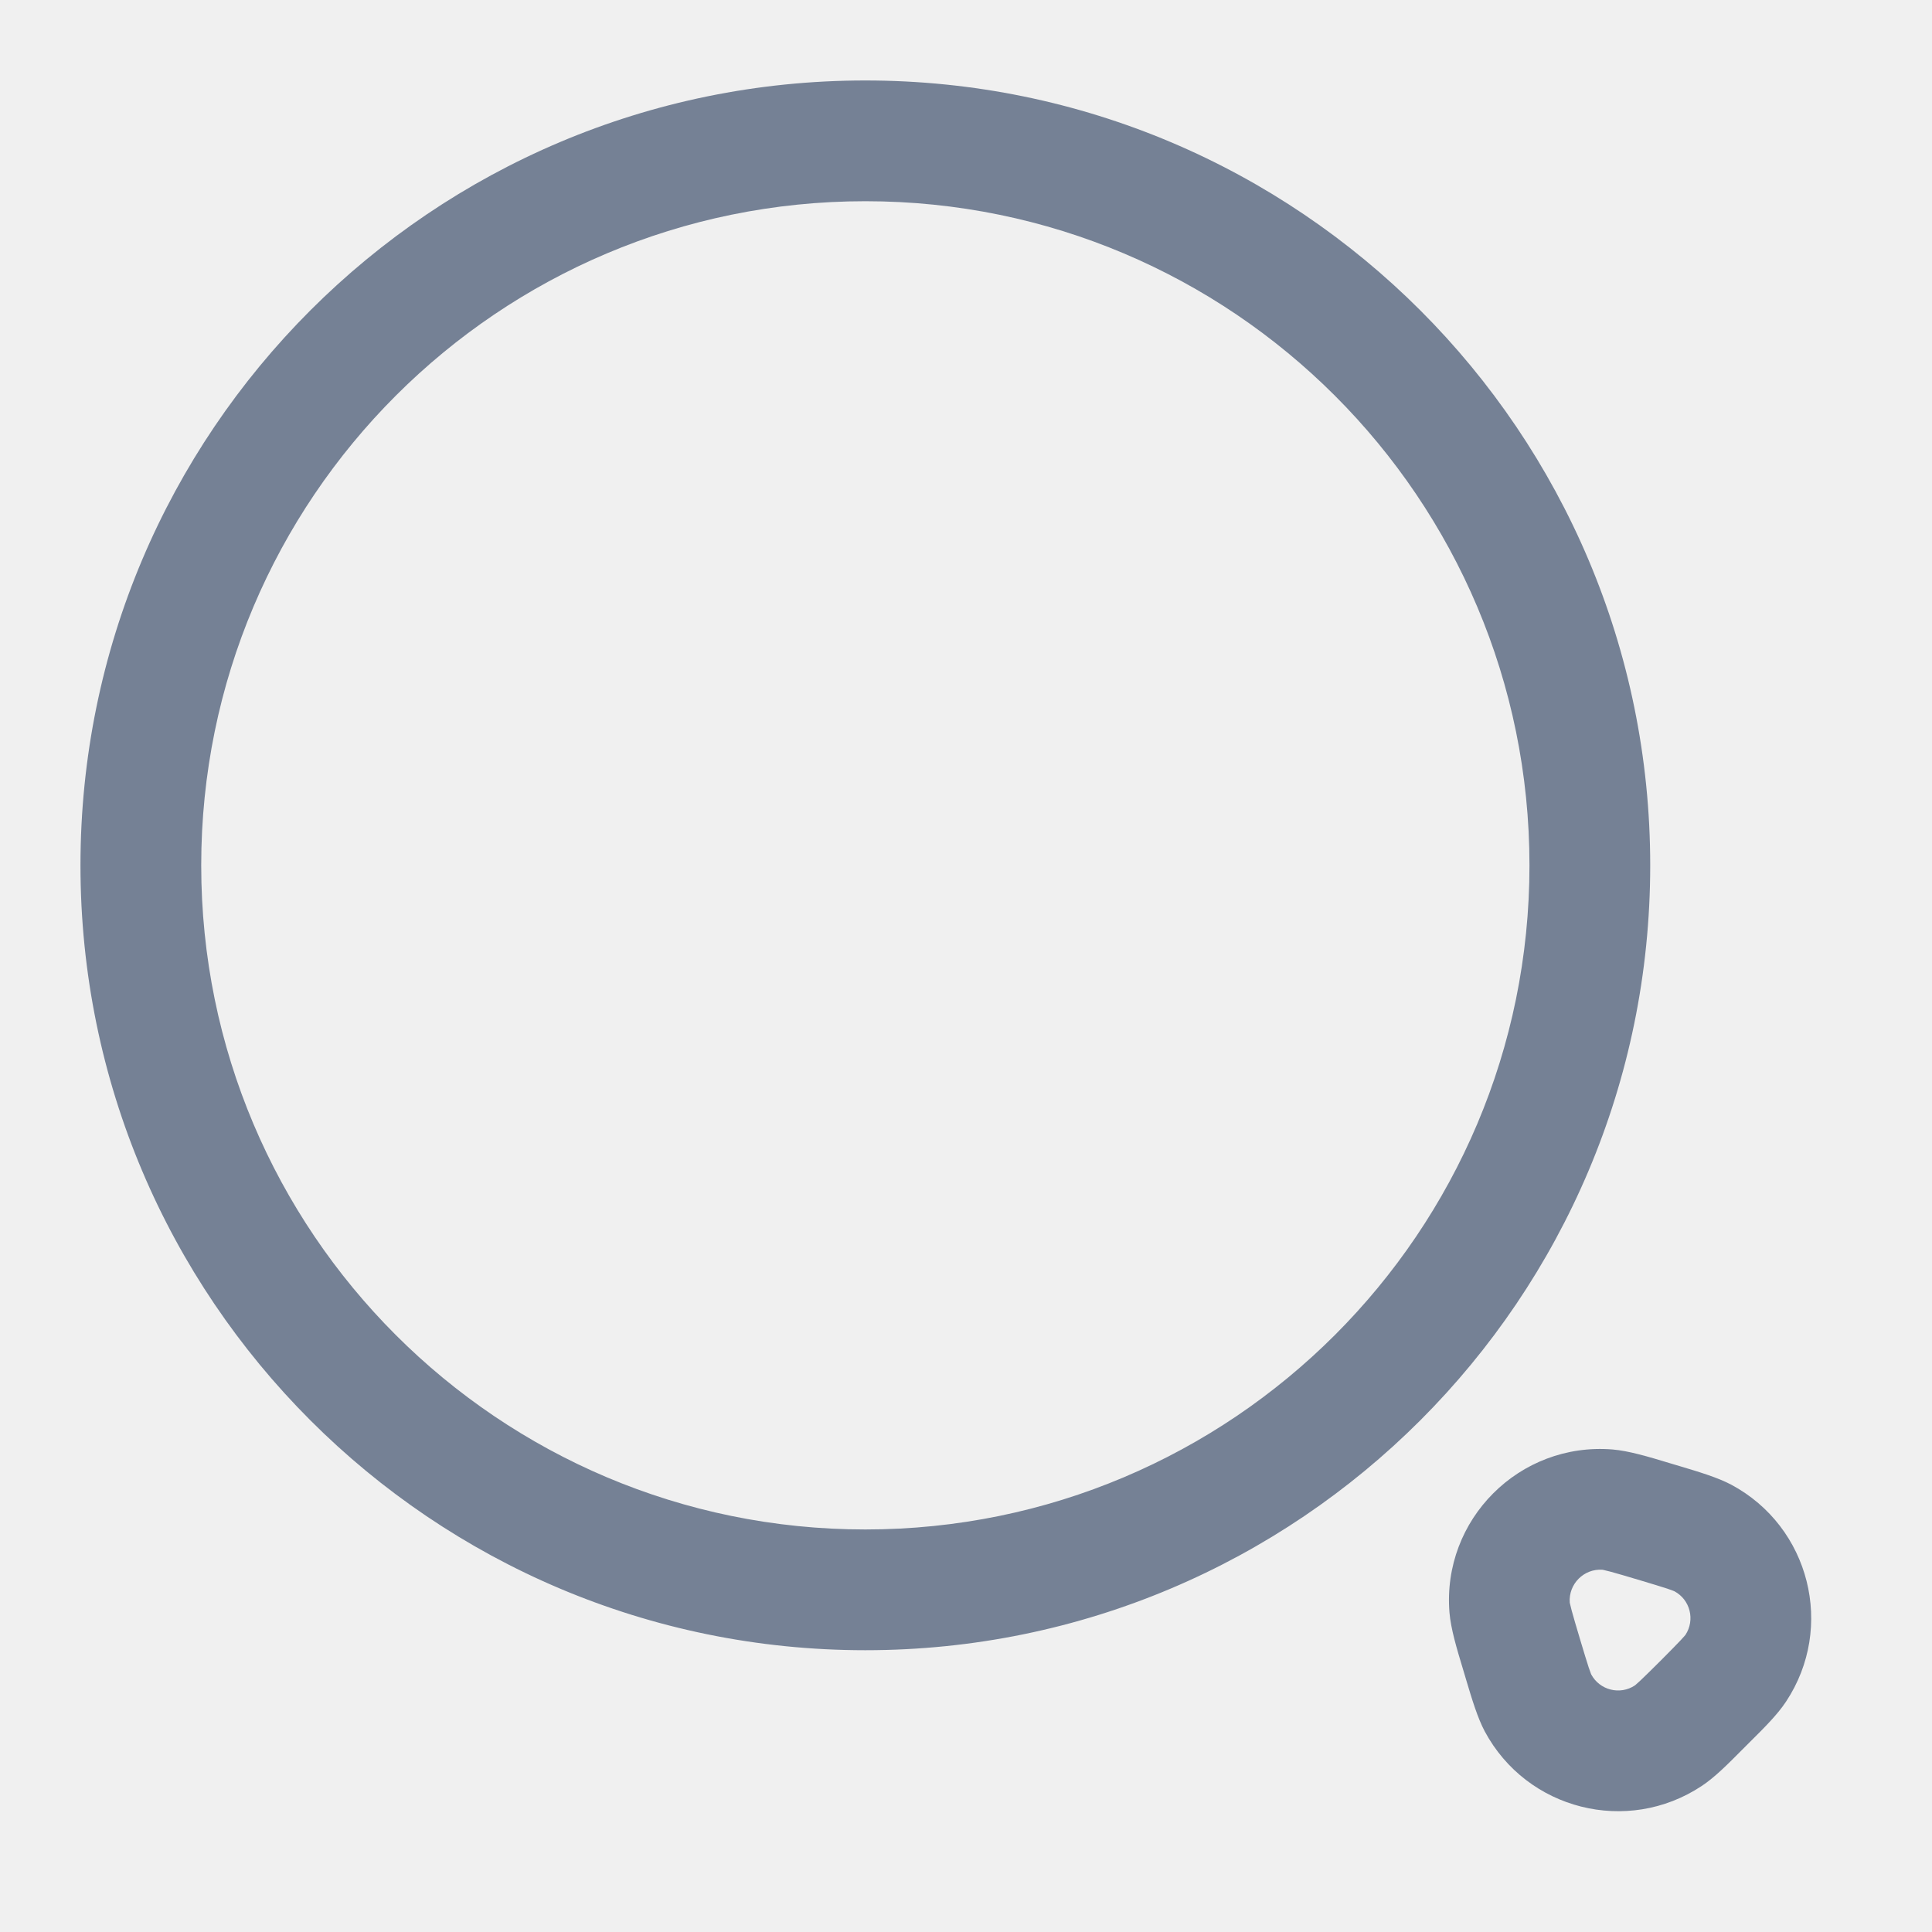
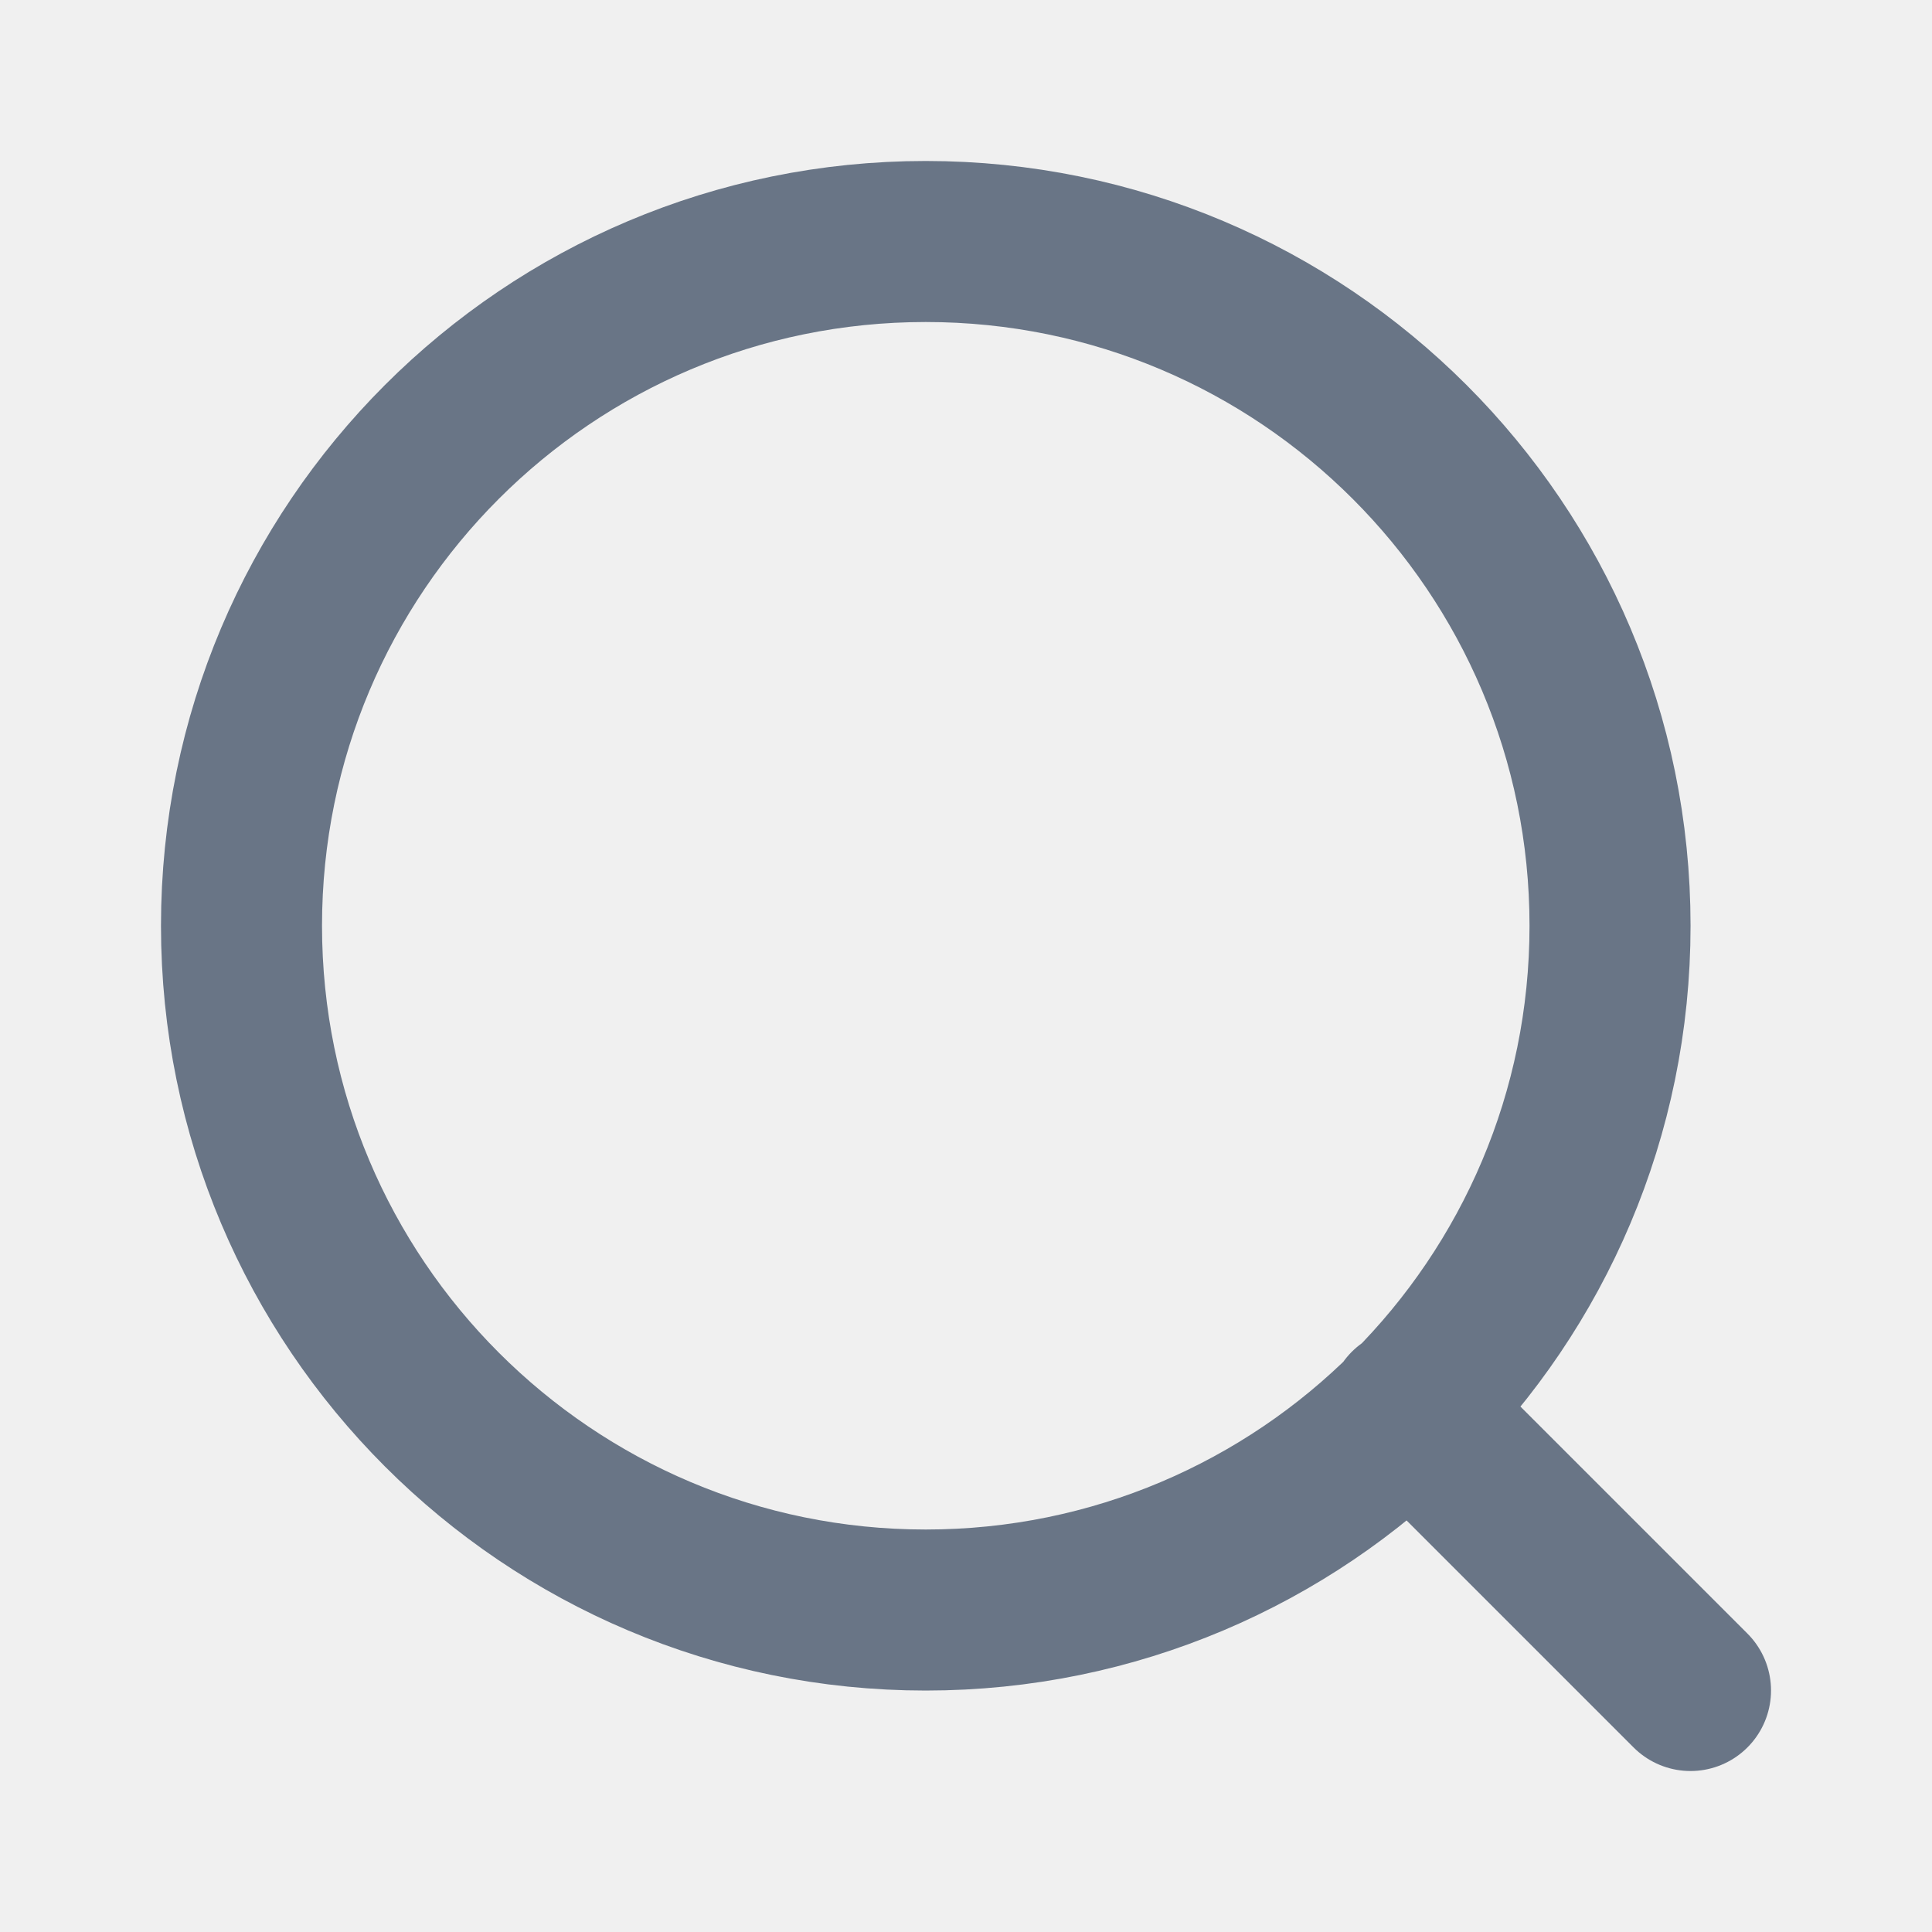
<svg xmlns="http://www.w3.org/2000/svg" width="20" height="20" viewBox="0 0 20 20" fill="none">
-   <g clip-path="url(#clip0_5935_2127)">
-     <path fill-rule="evenodd" clip-rule="evenodd" d="M8.958 2.083C5.161 2.083 2.083 5.161 2.083 8.958C2.083 12.755 5.161 15.833 8.958 15.833C12.755 15.833 15.833 12.755 15.833 8.958C15.833 5.161 12.755 2.083 8.958 2.083ZM0.833 8.958C0.833 4.471 4.471 0.833 8.958 0.833C13.445 0.833 17.083 4.471 17.083 8.958C17.083 13.445 13.445 17.083 8.958 17.083C4.471 17.083 0.833 13.445 0.833 8.958ZM16.59 16.25C16.397 16.236 16.236 16.397 16.25 16.59C16.251 16.591 16.254 16.612 16.27 16.672C16.289 16.743 16.317 16.837 16.36 16.981C16.4 17.113 16.425 17.198 16.446 17.261C16.468 17.326 16.475 17.339 16.472 17.333C16.56 17.497 16.77 17.55 16.925 17.447C16.919 17.451 16.932 17.443 16.982 17.396C17.03 17.351 17.093 17.288 17.191 17.191C17.288 17.093 17.351 17.03 17.396 16.982C17.435 16.94 17.447 16.925 17.448 16.924C17.549 16.769 17.497 16.561 17.334 16.473C17.333 16.473 17.315 16.464 17.261 16.446C17.198 16.425 17.113 16.4 16.981 16.36C16.837 16.317 16.743 16.289 16.672 16.27C16.612 16.254 16.59 16.251 16.59 16.25ZM15.005 16.694C14.926 15.73 15.73 14.926 16.694 15.005C16.861 15.019 17.062 15.079 17.28 15.145C17.3 15.151 17.32 15.157 17.34 15.163C17.358 15.168 17.376 15.174 17.394 15.179C17.594 15.239 17.781 15.295 17.923 15.37C18.736 15.806 18.998 16.846 18.489 17.615C18.401 17.749 18.262 17.887 18.114 18.034C18.101 18.048 18.088 18.061 18.074 18.074C18.061 18.088 18.048 18.101 18.034 18.114C17.887 18.262 17.749 18.401 17.615 18.489C16.846 18.998 15.806 18.736 15.37 17.923C15.295 17.781 15.239 17.594 15.179 17.394C15.174 17.376 15.168 17.358 15.163 17.34C15.157 17.32 15.151 17.3 15.145 17.28C15.079 17.062 15.019 16.861 15.005 16.694Z" fill="#758195" />
-   </g>
-   <defs>
-     <clipPath id="clip0_5935_2127">
-       <rect width="18.333" height="18.333" fill="white" transform="translate(0.833008 0.833008)" />
-     </clipPath>
-   </defs>
+   <path d="M17.5 17.5L14.583 14.583M16.667 9.583C16.667 13.495 13.495 16.667 9.583 16.667C5.671 16.667 2.5 13.495 2.5 9.583C2.5 5.671 5.671 2.5 9.583 2.5C13.495 2.5 16.667 5.671 16.667 9.583Z" stroke="#697586" stroke-width="1.667" stroke-linecap="round" stroke-linejoin="round" />
</svg>
